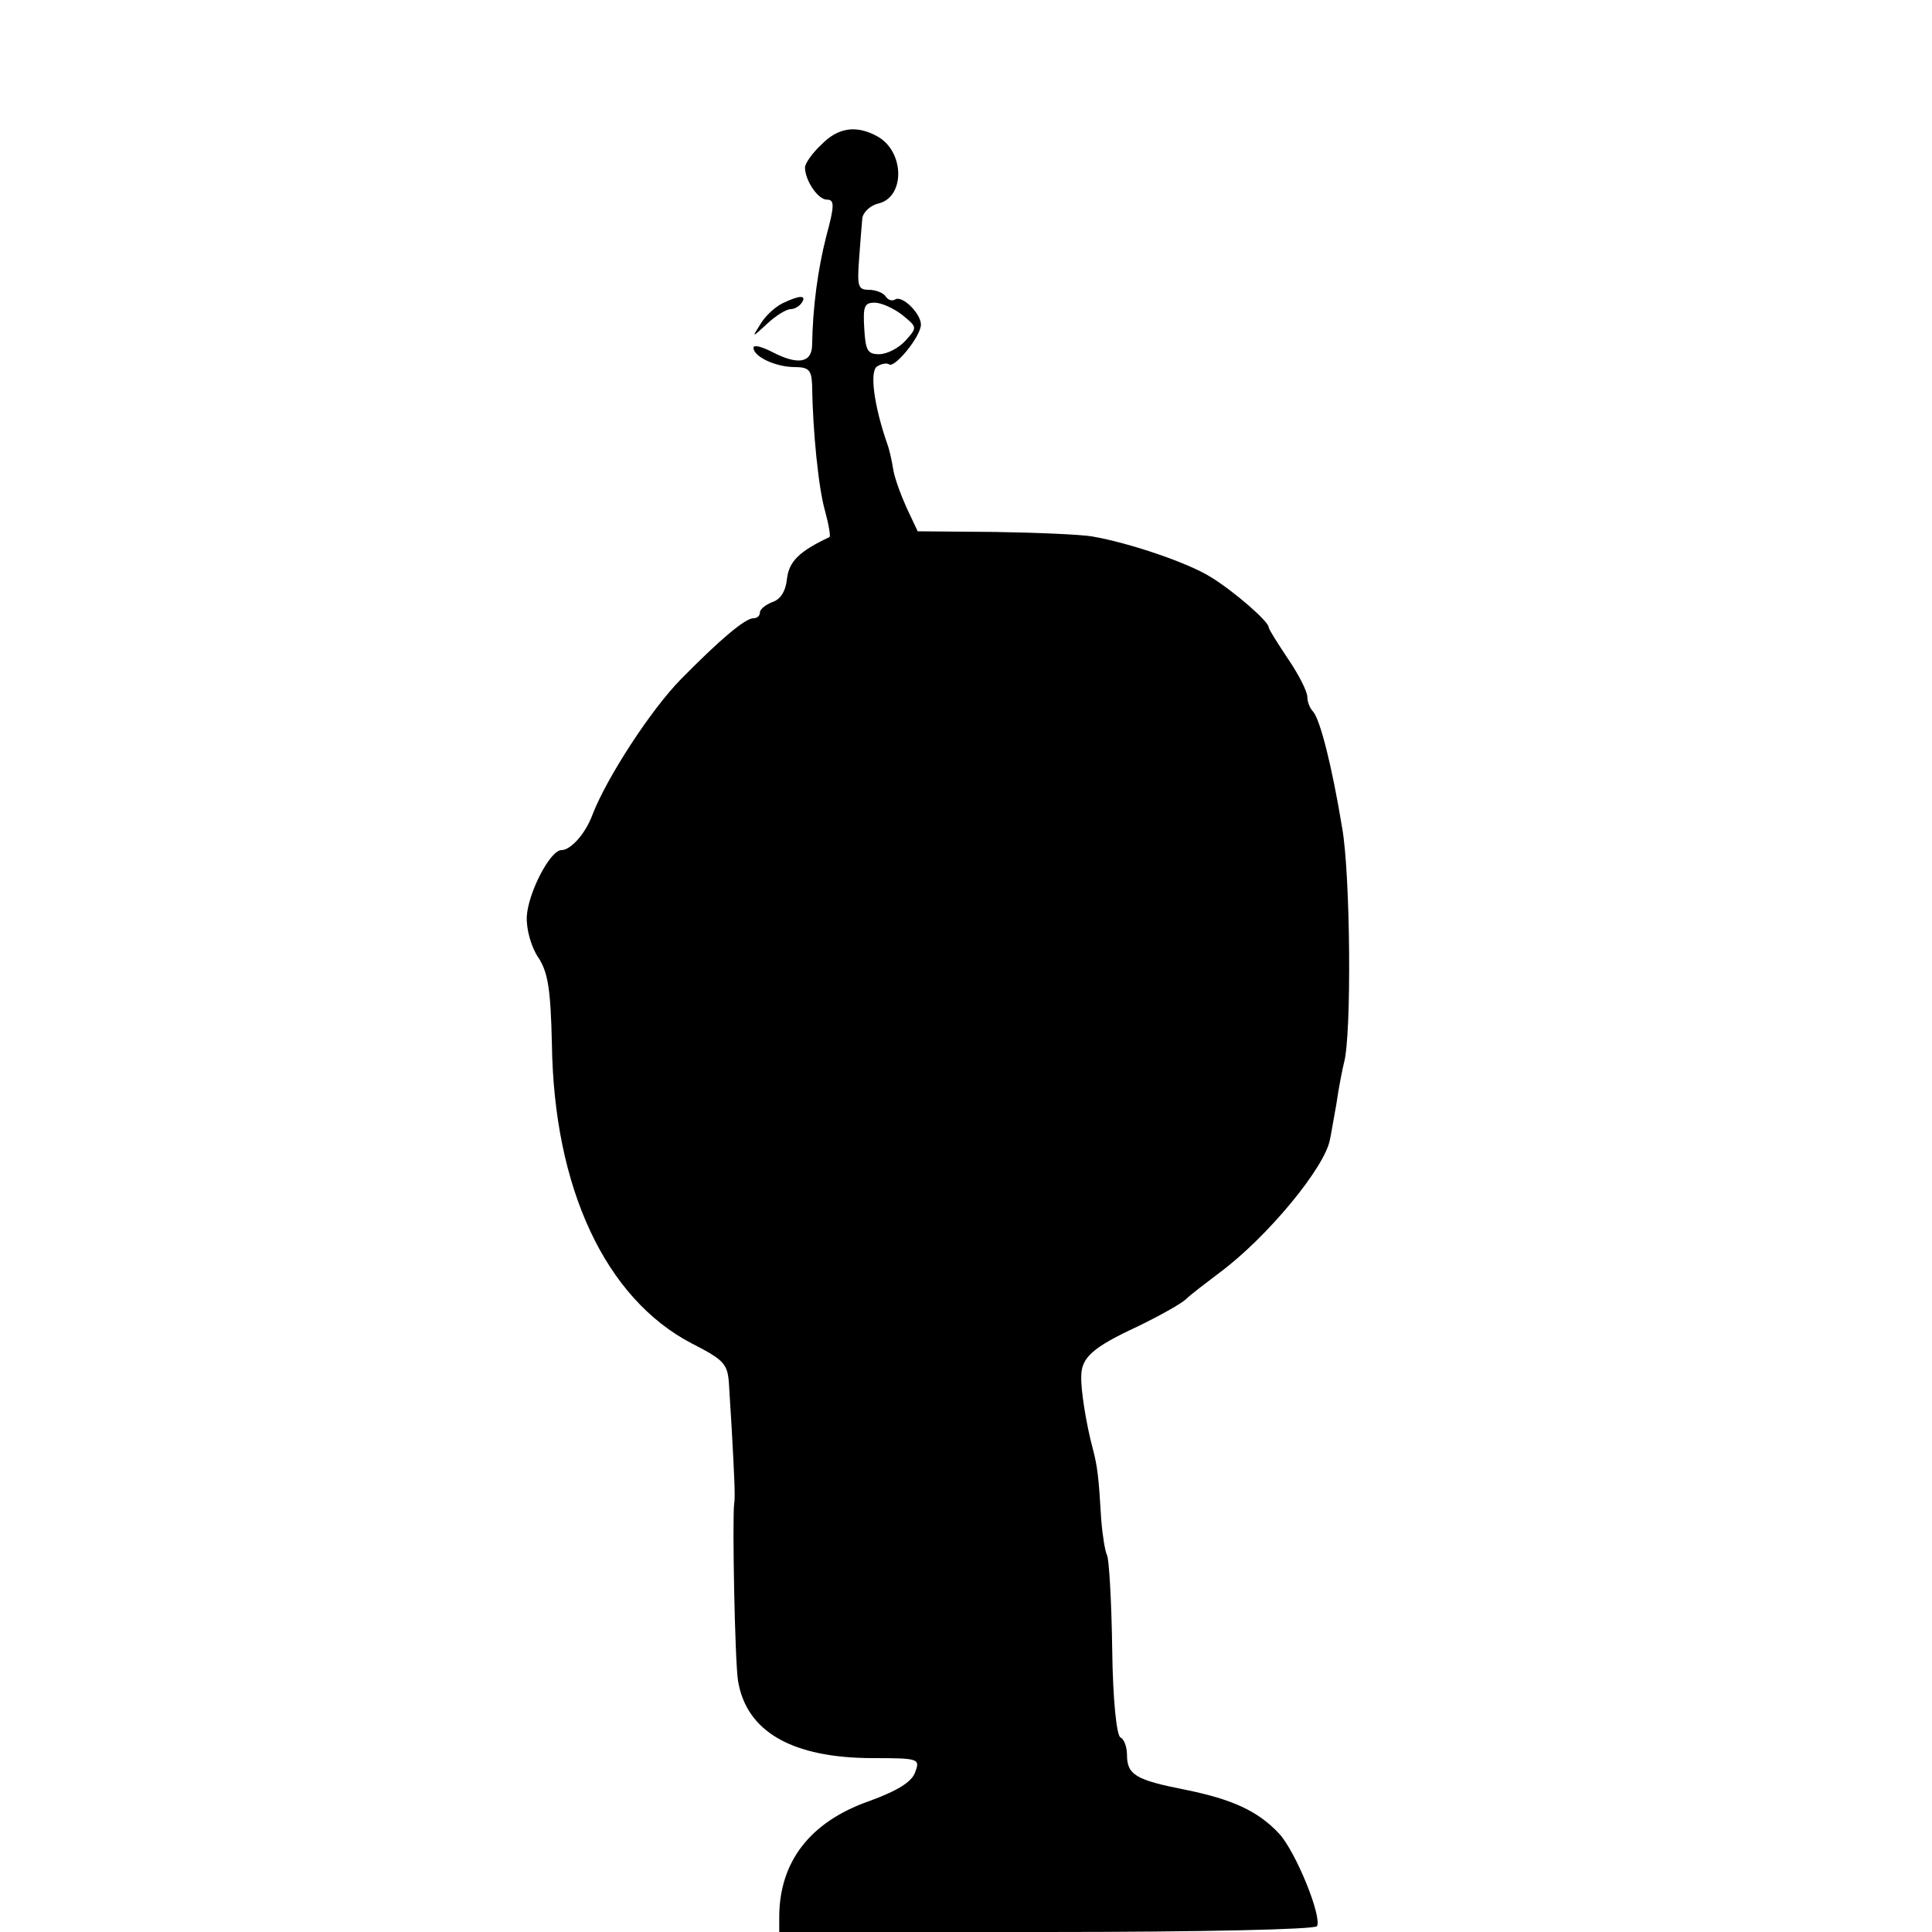
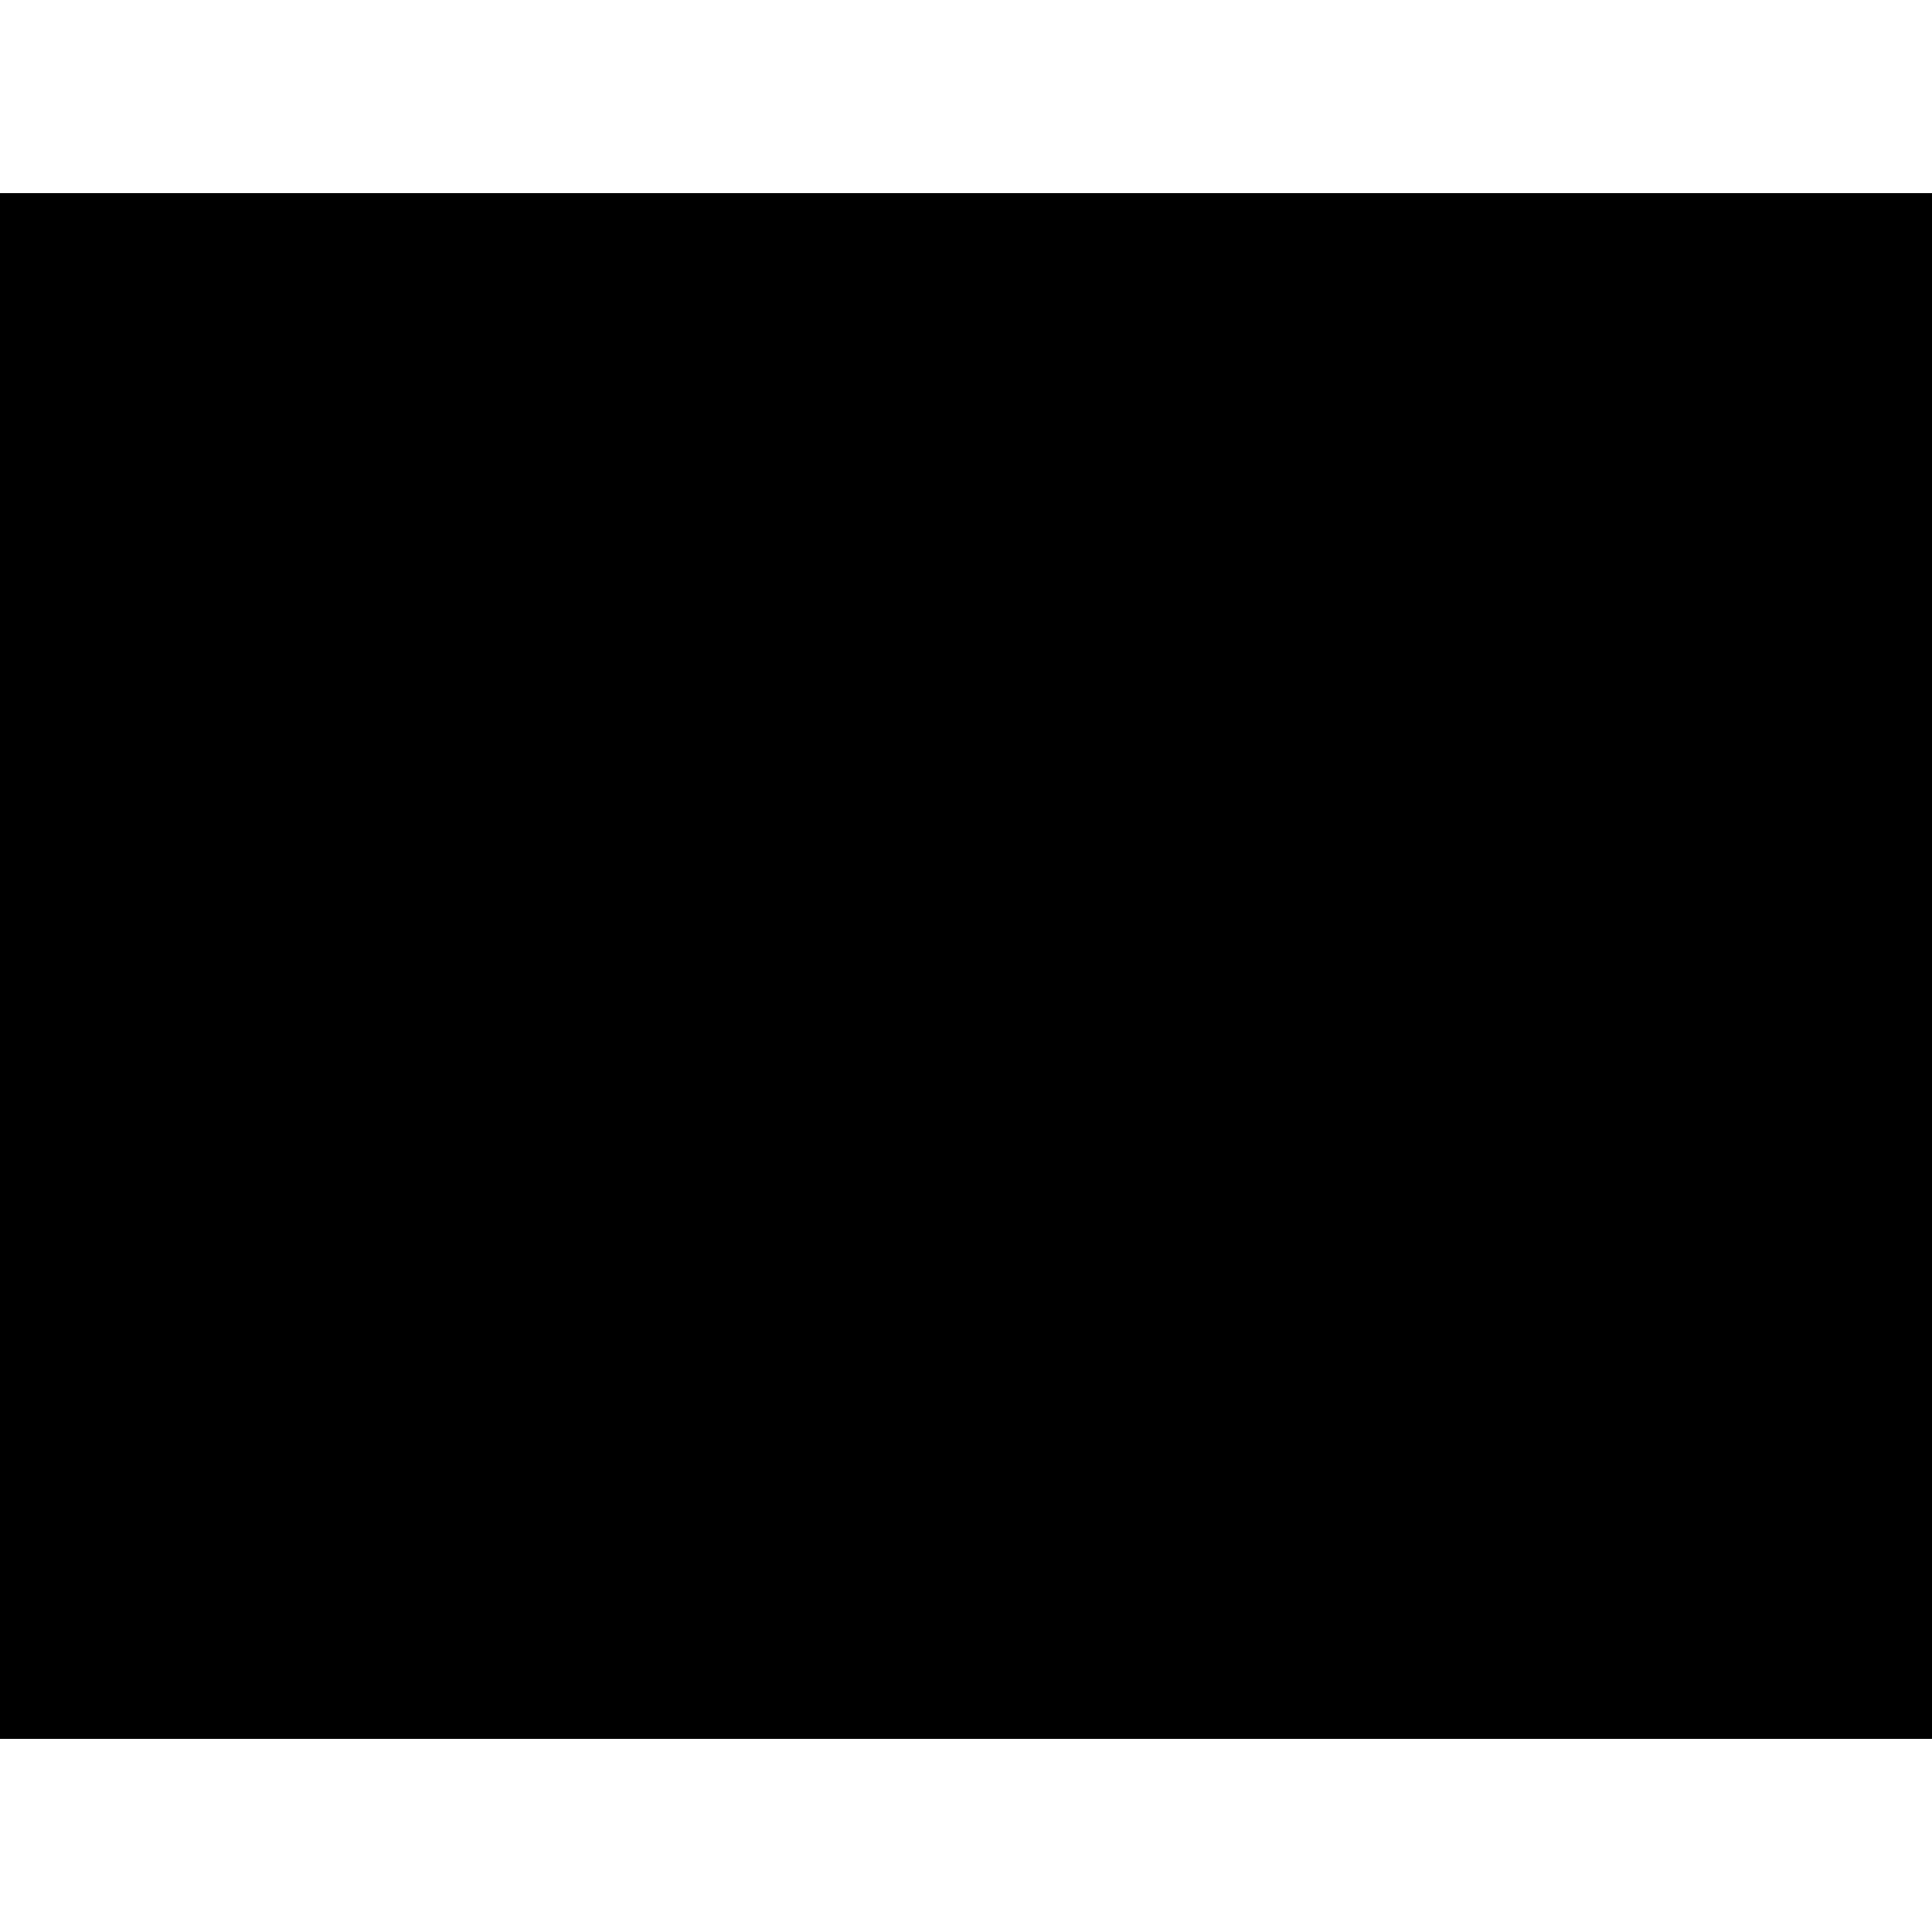
- <svg xmlns="http://www.w3.org/2000/svg" version="1.0" width="300pt" height="300pt" viewBox="0 0 300 300" preserveAspectRatio="xMidYMid meet">
-   <g transform="translate(0,300) scale(0.1,-0.1)" fill="#000000" stroke="none">
-     <path d="M1275 2775 c-14 -13 -25 -29 -25 -35 0 -20 20 -50 34 -50 12 0 12 -9 -1 -57 -13 -51 -21 -109 -22 -170 -1 -27 -23 -30 -63 -9 -16 8 -28 11 -28 6 0 -14 35 -30 64 -30 22 0 26 -5 27 -27 1 -73 10 -161 20 -196 6 -22 9 -40 7 -41 -47 -22 -63 -38 -66 -65 -2 -19 -10 -32 -23 -36 -10 -4 -19 -11 -19 -16 0 -5 -4 -9 -10 -9 -13 0 -52 -33 -113 -95 -47 -48 -115 -153 -137 -210 -11 -30 -34 -55 -48 -55 -18 0 -52 -67 -54 -103 -1 -20 7 -48 18 -64 15 -23 19 -49 21 -134 3 -224 83 -395 217 -465 51 -26 56 -32 58 -64 1 -19 3 -48 4 -65 4 -72 6 -111 4 -120 -3 -24 1 -243 6 -275 13 -79 84 -120 210 -120 71 0 73 -1 65 -22 -5 -15 -28 -29 -72 -45 -91 -32 -139 -94 -139 -180 l0 -23 414 0 c244 0 417 4 421 9 8 15 -33 116 -59 144 -33 35 -72 53 -146 68 -76 15 -90 23 -90 54 0 13 -5 25 -10 27 -6 2 -12 57 -13 138 -1 74 -5 140 -8 145 -3 6 -7 30 -9 55 -4 68 -6 83 -13 110 -10 37 -19 92 -18 113 0 29 18 45 87 77 35 17 69 36 76 43 7 7 31 25 52 41 74 55 163 163 171 206 1 3 5 28 10 55 4 28 10 57 12 65 12 43 10 293 -3 365 -16 97 -34 167 -45 180 -5 5 -9 15 -9 23 0 8 -13 34 -30 59 -16 24 -30 46 -30 49 0 9 -54 56 -90 78 -35 22 -126 53 -184 63 -17 3 -85 6 -151 7 l-120 1 -17 36 c-9 20 -19 47 -21 60 -2 13 -6 31 -9 39 -21 60 -28 114 -16 121 6 4 15 6 19 3 9 -5 49 44 49 62 0 17 -29 46 -40 39 -5 -3 -11 -1 -15 5 -3 5 -15 10 -26 10 -17 0 -18 6 -15 48 2 26 4 54 5 63 1 9 12 20 25 23 42 10 41 82 -3 105 -32 17 -60 13 -86 -14z m126 -264 c23 -19 24 -19 5 -40 -11 -12 -29 -21 -41 -21 -18 0 -21 6 -23 40 -2 34 0 40 16 40 11 0 30 -9 43 -19z" />
-     <path d="M1215 2529 c-12 -6 -27 -20 -34 -32 -14 -22 -14 -22 11 1 13 12 29 22 36 22 6 0 14 5 17 10 8 12 -3 12 -30 -1z" />
+ <svg xmlns="http://www.w3.org/2000/svg" version="1.0" width="1000pt" height="1000pt" viewBox="0 0 1000 1000" preserveAspectRatio="xMidYMid meet">
+   <g transform="translate(0,1000) scale(0.1,-0.1)" fill="#000000" stroke="none">
+     <path d="M0 5000 l0 -4000 5000 0 5000 0 0 4000 0 4000 -5000 0 -5000 0 0 -4000z" />
  </g>
</svg>
